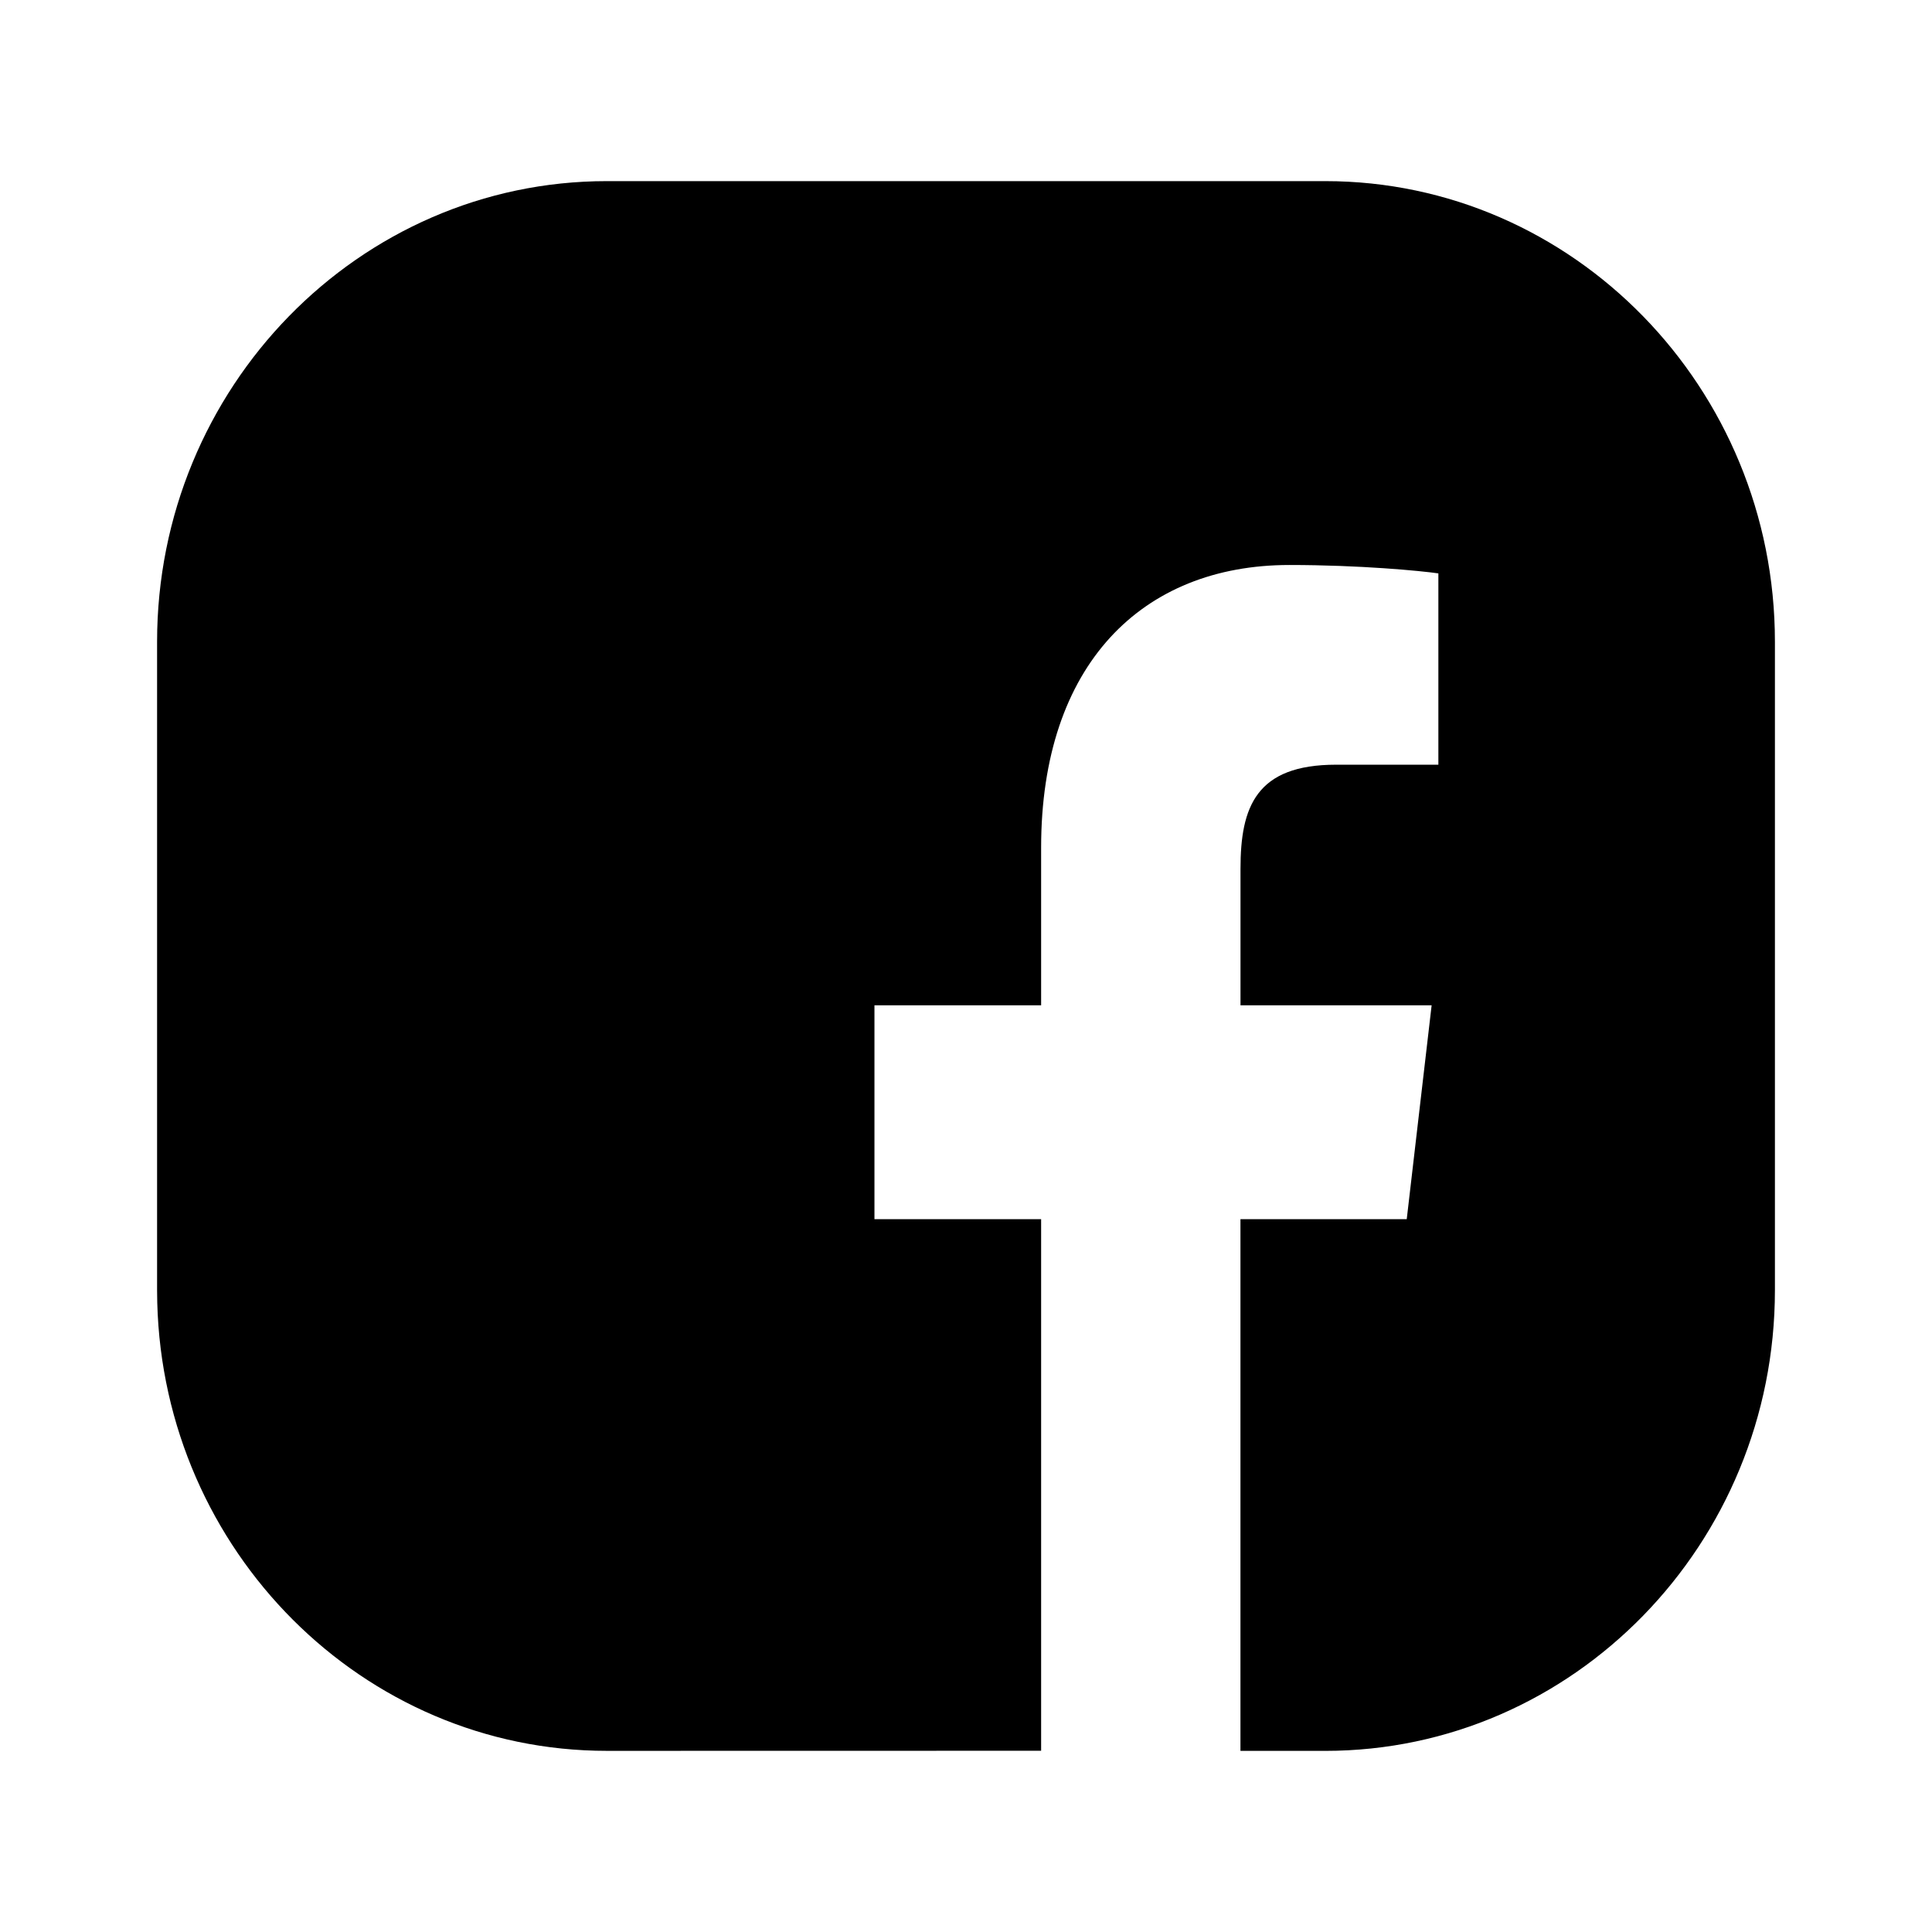
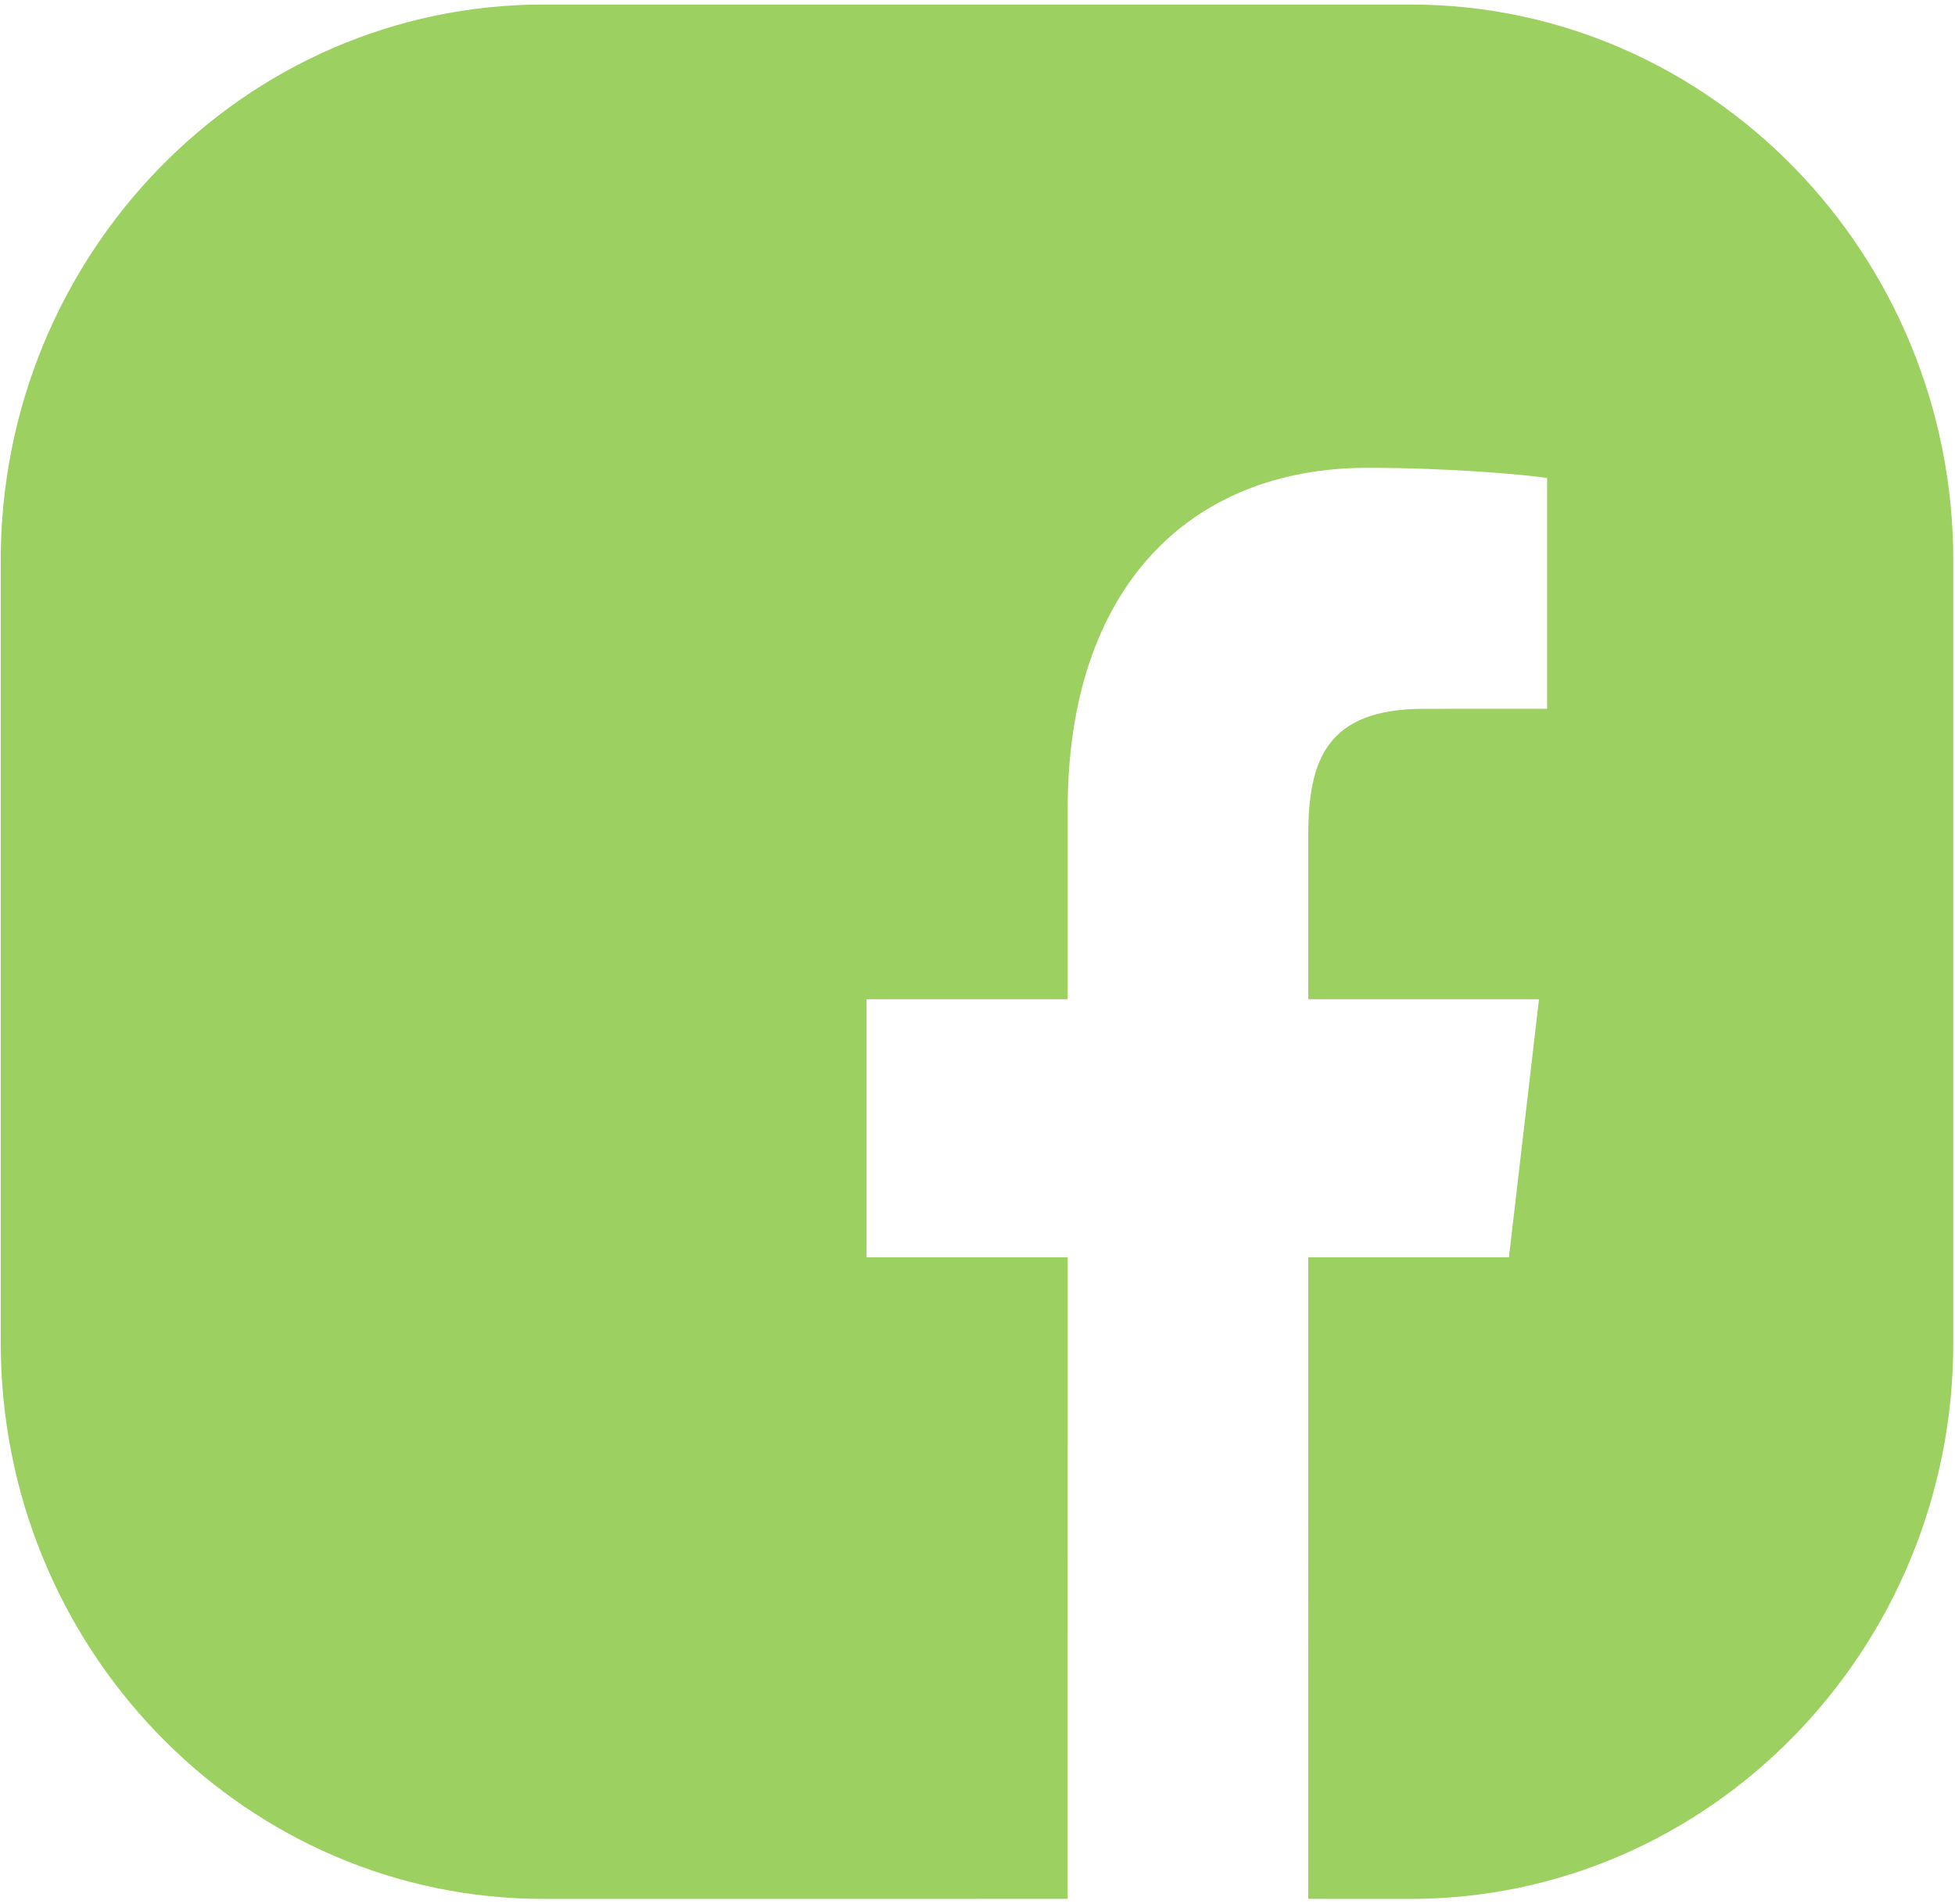
- <svg xmlns="http://www.w3.org/2000/svg" id="svg275" version="1.1" viewBox="0 0 512 512" height="512" width="512">
-   <defs id="defs279">
-     <path d="M0 0.125L22.894 0.125 22.894 18.095 0 18.095z" id="prefix__a" />
-     <path d="M0 0.005L11.387 0.005 11.387 18.346 0 18.346z" id="prefix__a-3" />
-     <path d="M0 0.072L7.267 0.072 7.267 8.05 0 8.05z" id="prefix__a-7" />
-     <path d="M0.072 0.001L7.993 0.001 7.993 8.87 0.072 8.87z" id="prefix__c" />
-     <path d="M0.04 0.073L8.507 0.073 8.507 5.86 0.04 5.86z" id="prefix__e" />
-     <path d="M0 0.125L22.894 0.125 22.894 18.095 0 18.095z" id="prefix__a-35" />
-   </defs>
-   <g style="display:inline" id="layer1">
-     <path id="path760" d="m 351.203,48 c 65.69,0 119.169,54.766 119.169,122.083 v 171.822 C 470.371,409.234 416.893,464 351.191,464 l -22.458,-0.011 V 323.097 h 44.068 l 6.597,-56.675 h -50.654 v -36.183 c 0,-16.403 4.112,-27.586 25.35,-27.586 h 27.089 v -50.699 c -4.688,-0.678 -20.763,-2.225 -39.471,-2.225 -39.064,0 -65.803,26.412 -65.803,74.897 v 41.798 h -44.17 v 56.675 h 44.17 v 140.87 l -115.091,0.023 C 96.146,464 43.357,410.973 41.674,345.159 l -0.045,-3.242 V 170.083 C 41.629,102.766 95.107,48 160.809,48 Z" />
+ <svg xmlns="http://www.w3.org/2000/svg" width="38px" height="37px" viewBox="0 0 38 37" version="1.1">
+   <g id="dr-facebook" stroke="none" stroke-width="1" fill="none" fill-rule="evenodd">
+     <g id="Group-3" fill="#9CD060">
+       <path d="M27.418,0.088 C33.233,0.088 37.967,4.936 37.967,10.895 L37.967,10.895 L37.967,26.106 C37.967,32.064 33.233,36.913 27.418,36.913 L27.418,36.913 L25.429,36.912 L25.43,24.441 L29.33,24.441 L29.914,19.424 L25.43,19.424 L25.43,16.221 C25.43,14.769 25.794,13.779 27.674,13.779 L30.072,13.778 L30.072,9.291 C29.657,9.23 28.234,9.094 26.578,9.094 C23.12,9.094 20.753,11.432 20.753,15.725 L20.753,19.424 L16.843,19.424 L16.843,24.441 L20.753,24.441 L20.752,36.912 L10.565,36.913 C4.841,36.913 0.167,32.219 0.018,26.393 L0.014,26.106 L0.014,10.895 C0.014,4.936 4.748,0.088 10.565,0.088 L10.565,0.088 Z" id="Combined-Shape" />
+     </g>
  </g>
</svg>
